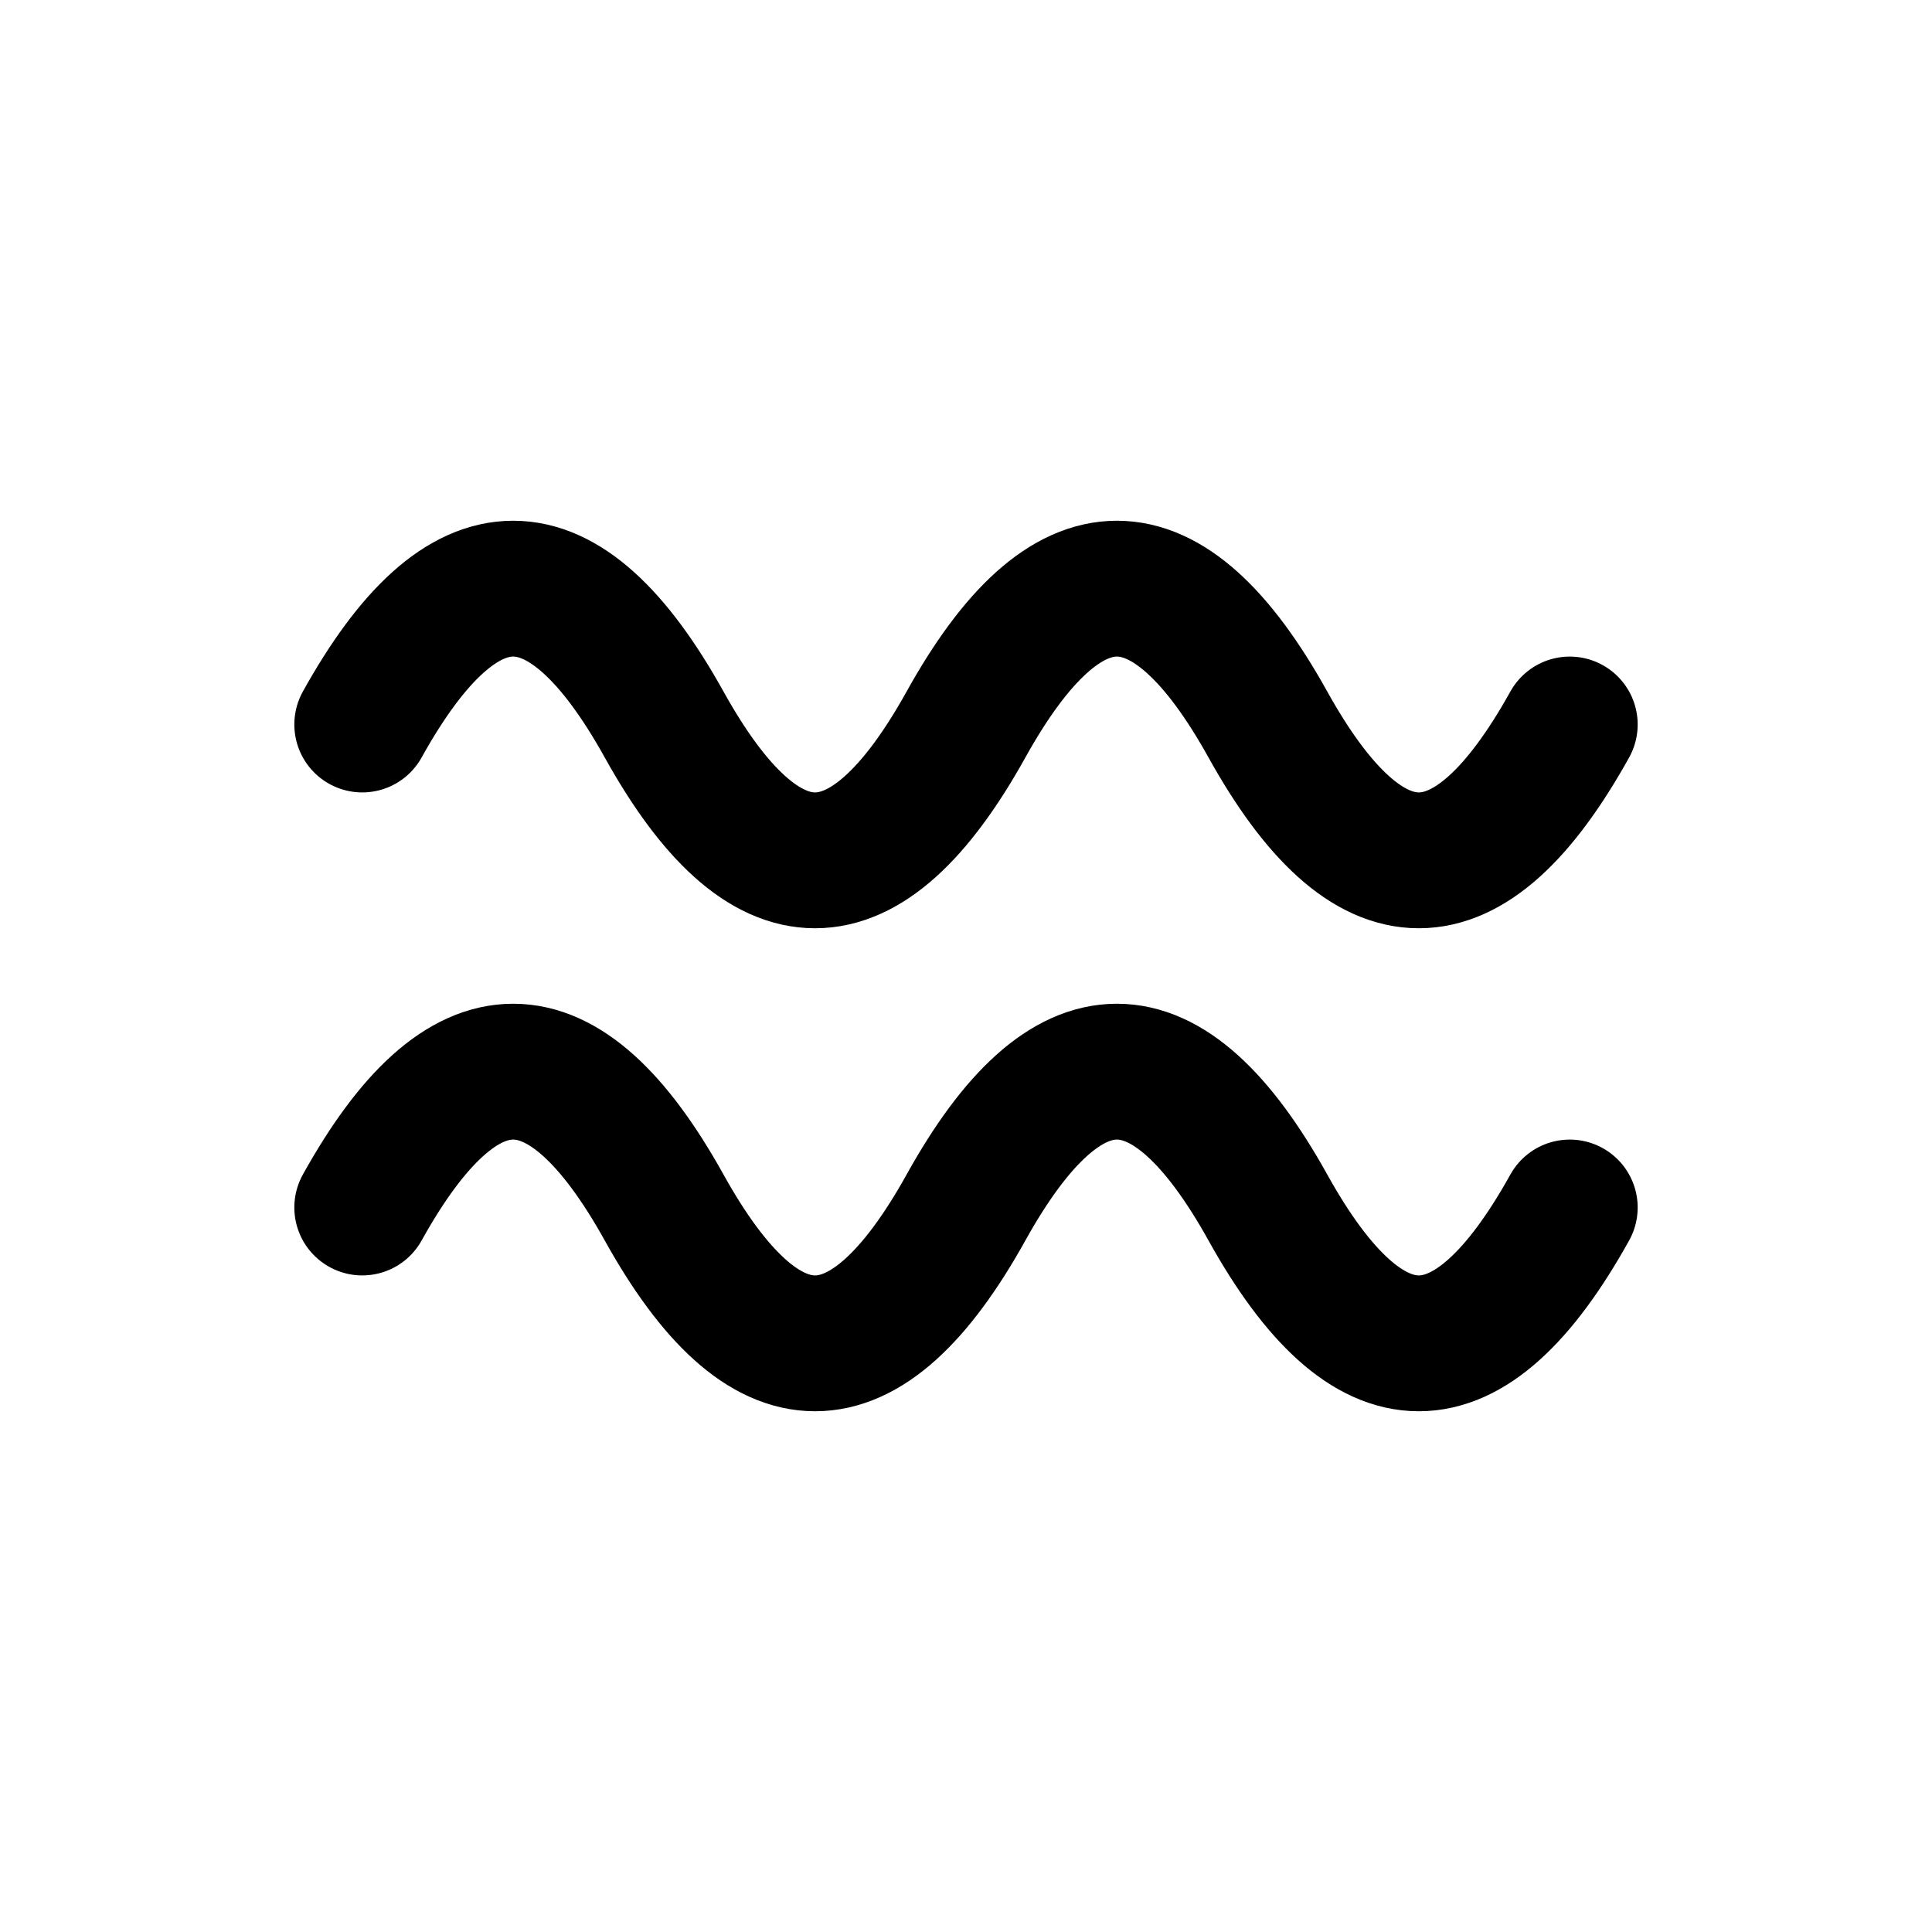
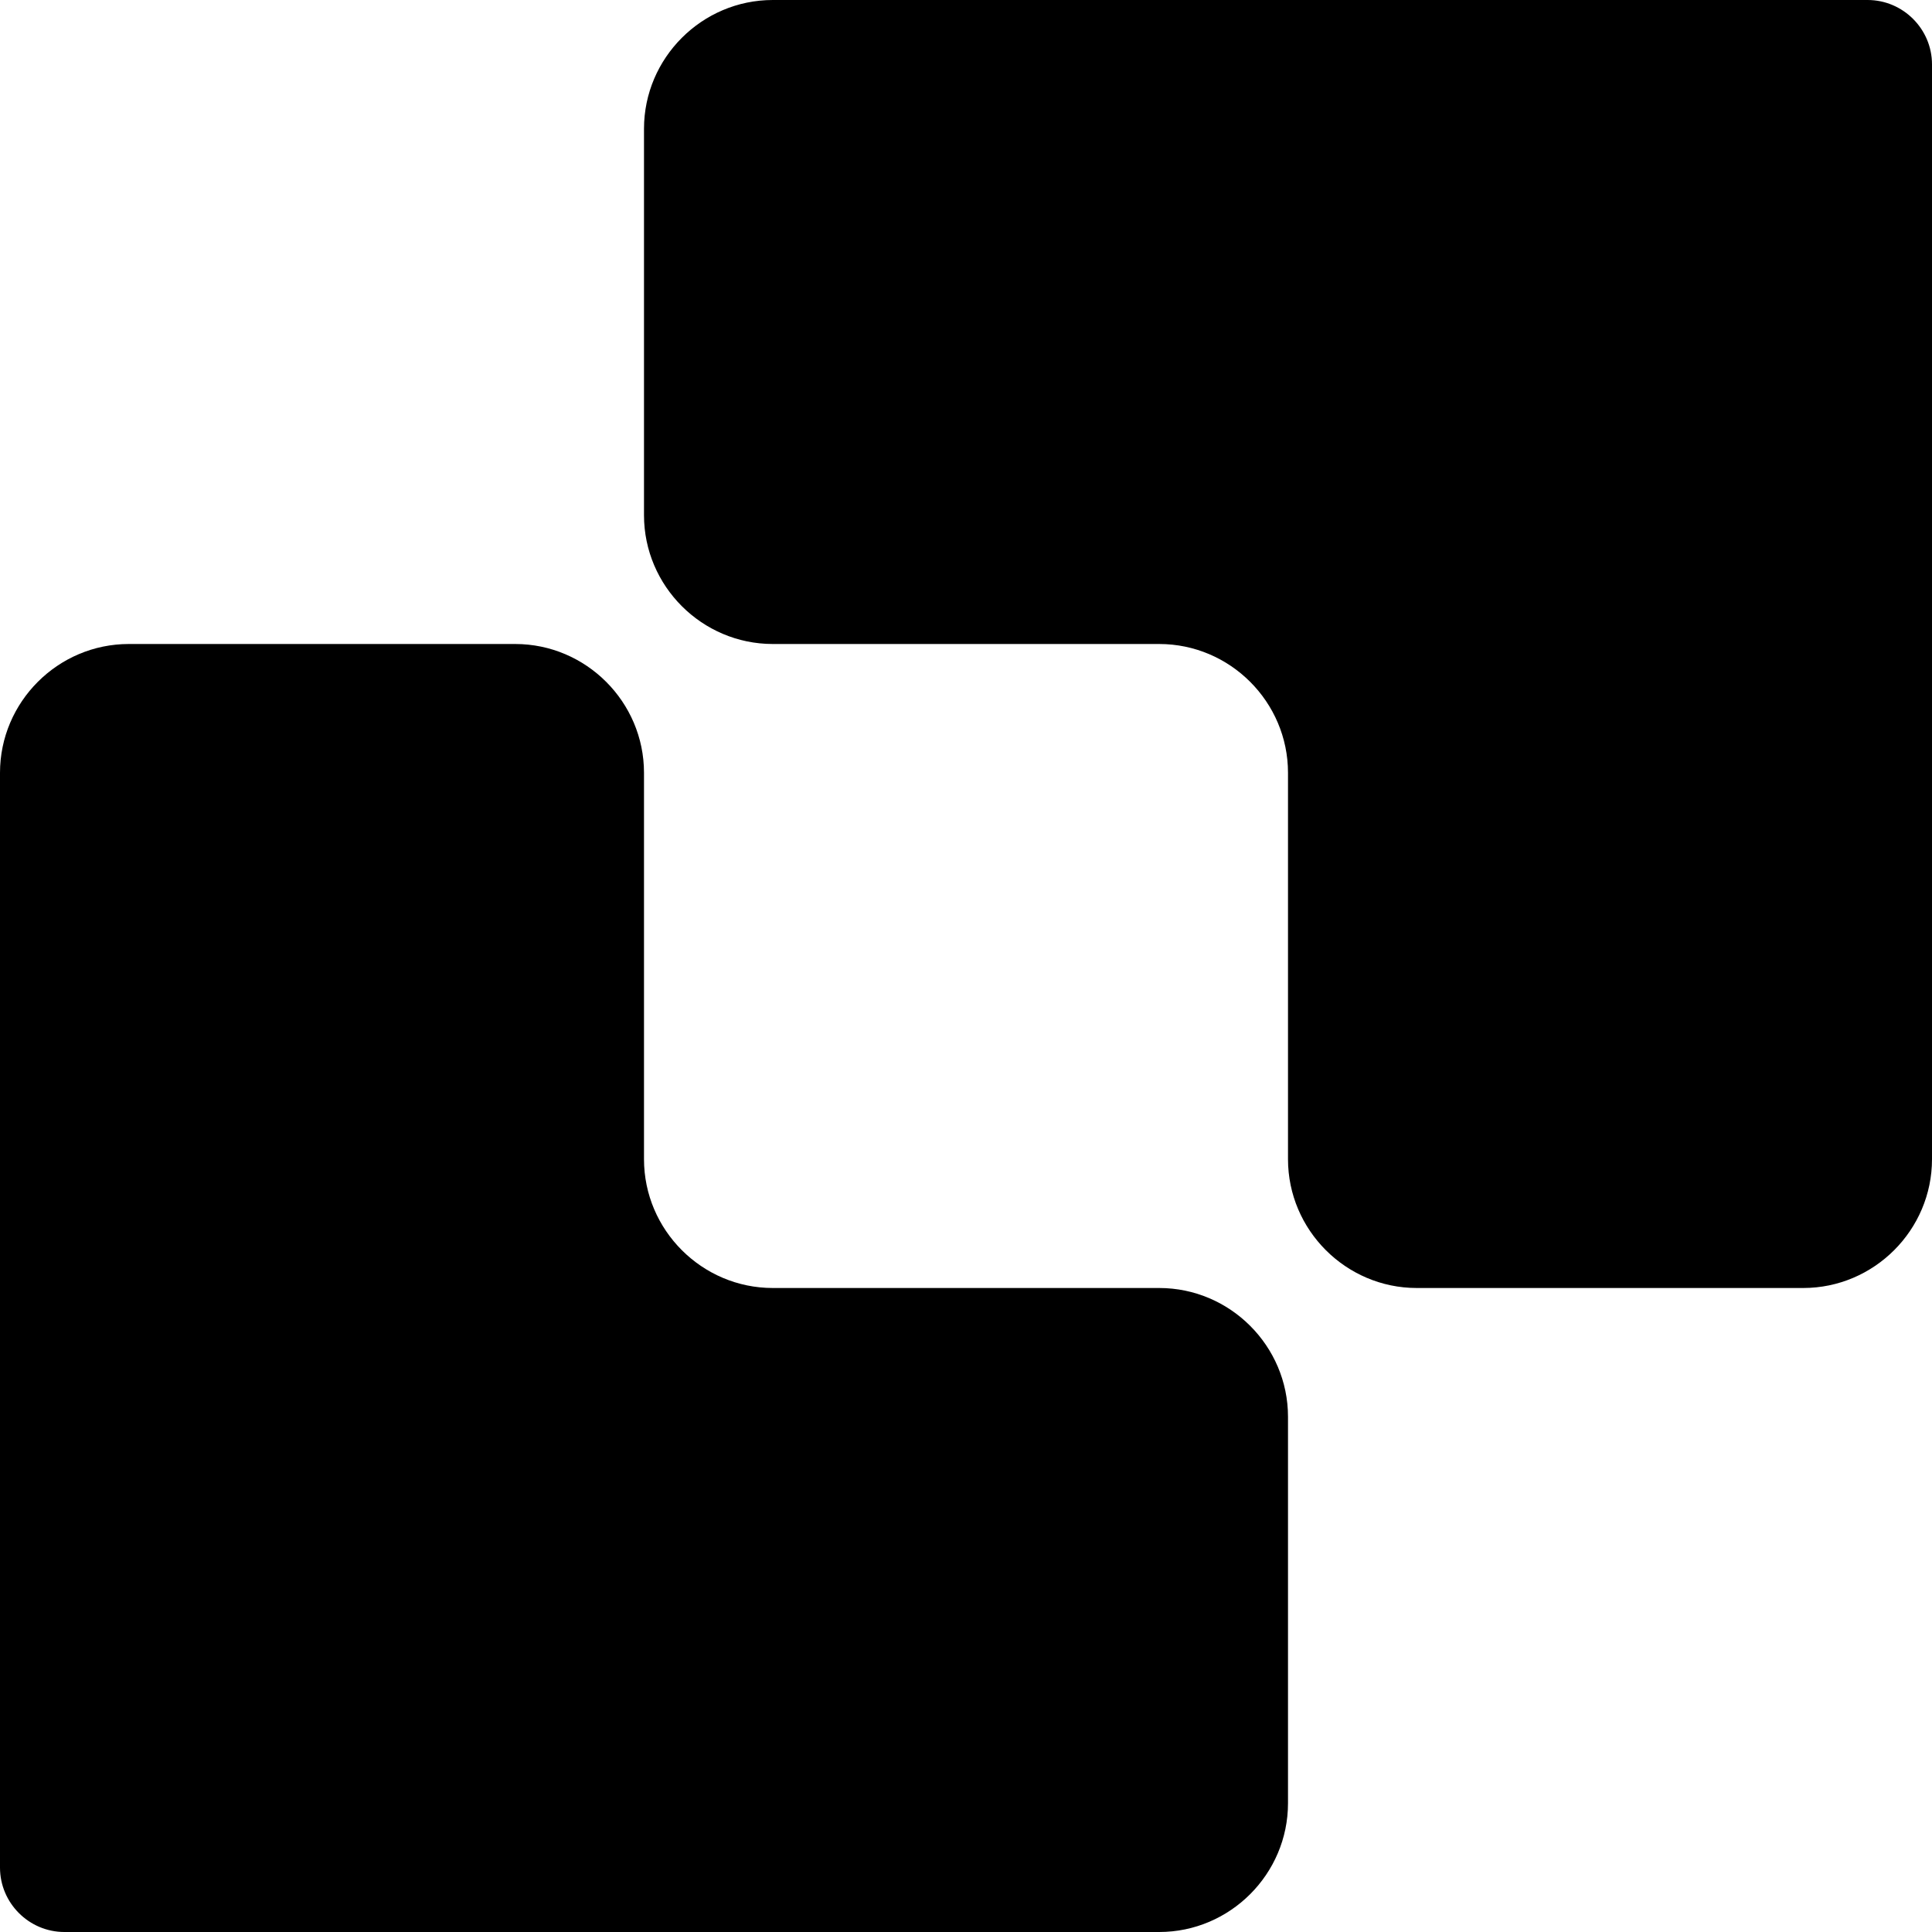
- <svg xmlns="http://www.w3.org/2000/svg" viewBox="0 0 64 64" width="64" height="64" fill="none" stroke="currentColor" stroke-width="4.5" stroke-linecap="round" stroke-linejoin="round">
-   <path d="M12 24 q5 -9 10 0 t10 0 t10 0 t10 0" />
-   <path d="M12 40 q5 -9 10 0 t10 0 t10 0 t10 0" />
+ <svg xmlns="http://www.w3.org/2000/svg" role="img" viewBox="0 0 24 24">
+   <path d="M.8 24h13.6c.88 0 1.6-.72 1.6-1.6v-4.8c0-.88-.72-1.6-1.6-1.6H9.6c-.88 0-1.6-.72-1.6-1.6V9.6C8 8.72 7.28 8 6.4 8H1.6C.72 8 0 8.72 0 9.6v13.6c0 .44.36.8.8.8zM23.2 0H9.6C8.72 0 8 .72 8 1.6v4.8C8 7.28 8.72 8 9.6 8h4.8c.88 0 1.6.72 1.6 1.6v4.8c0 .88.72 1.6 1.6 1.6h4.8c.88 0 1.6-.72 1.6-1.6V.8c0-.44-.36-.8-.8-.8Z" />
</svg>
